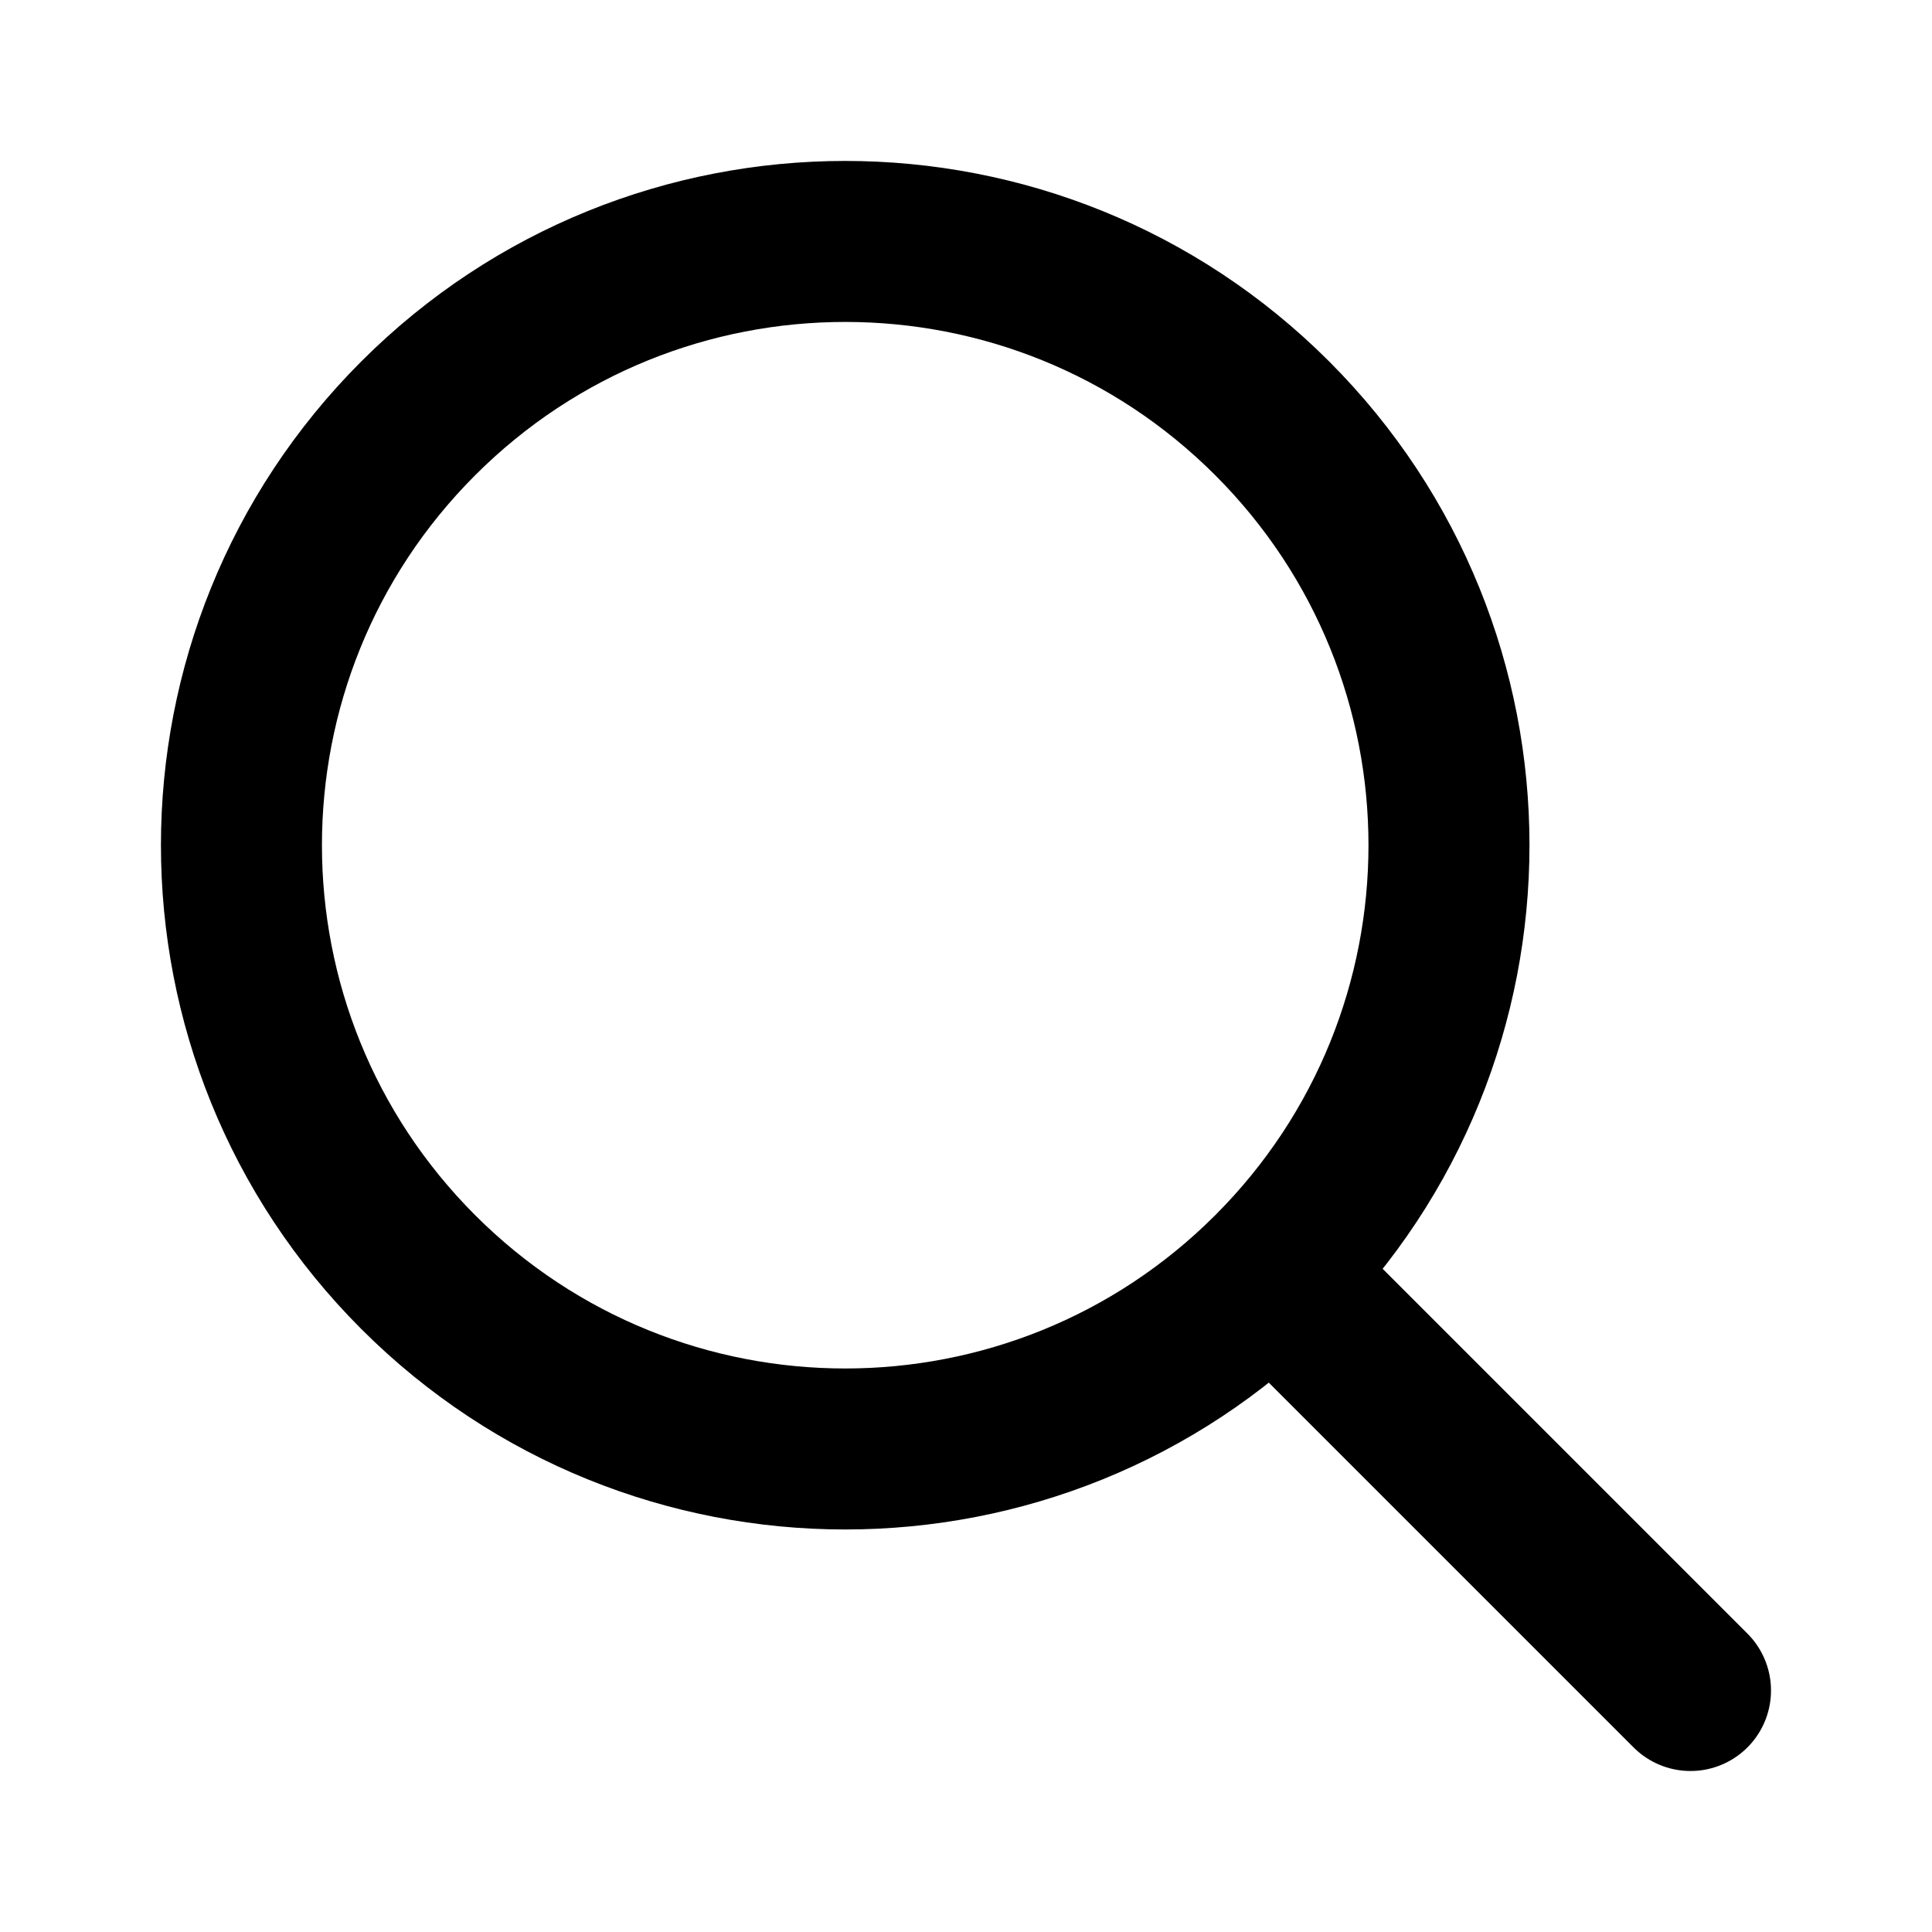
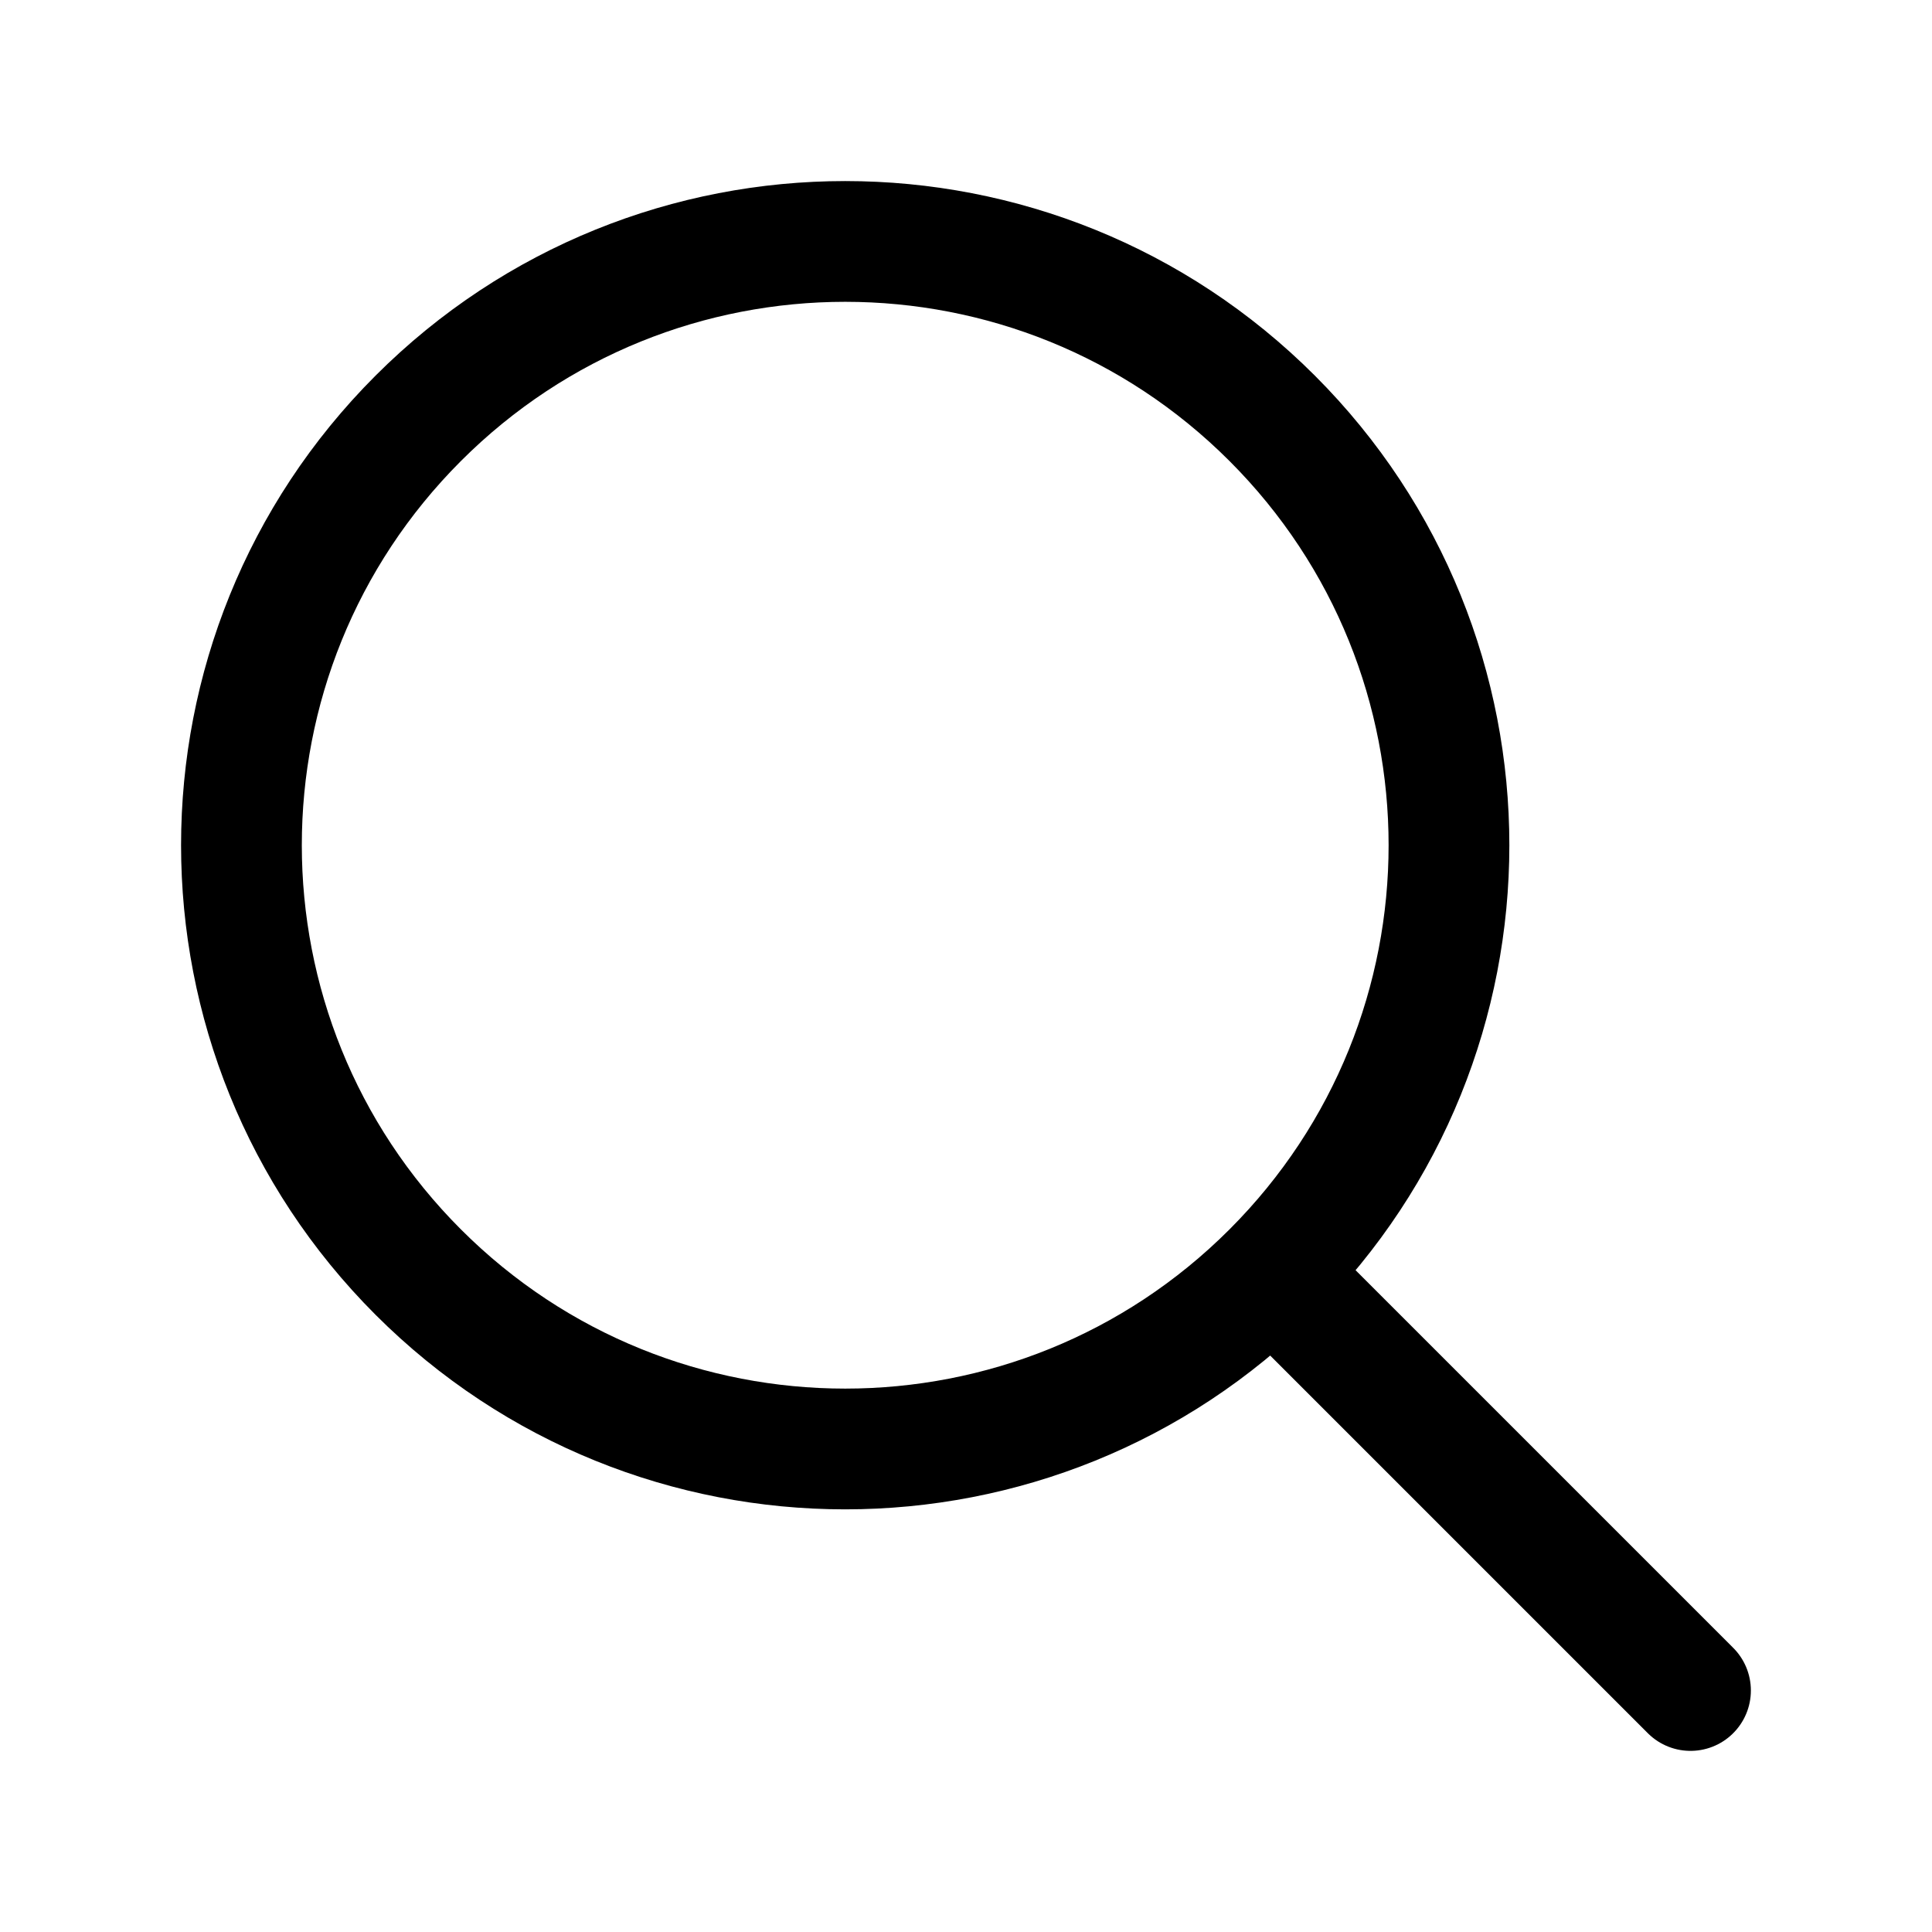
- <svg xmlns="http://www.w3.org/2000/svg" fill="none" viewBox="0 0 24 24" stroke-width="2" stroke="currentColor">
+ <svg xmlns="http://www.w3.org/2000/svg" fill="none" viewBox="0 0 24 24" stroke-width="1.5" stroke="currentColor">
  <path stroke-linecap="round" stroke-linejoin="round" d="m21 21-5.197-5.197m0 0A7.5 7.5 0 1 0 5.196 5.196a7.5 7.5 0 0 0 10.607 10.607Z" />
</svg>
